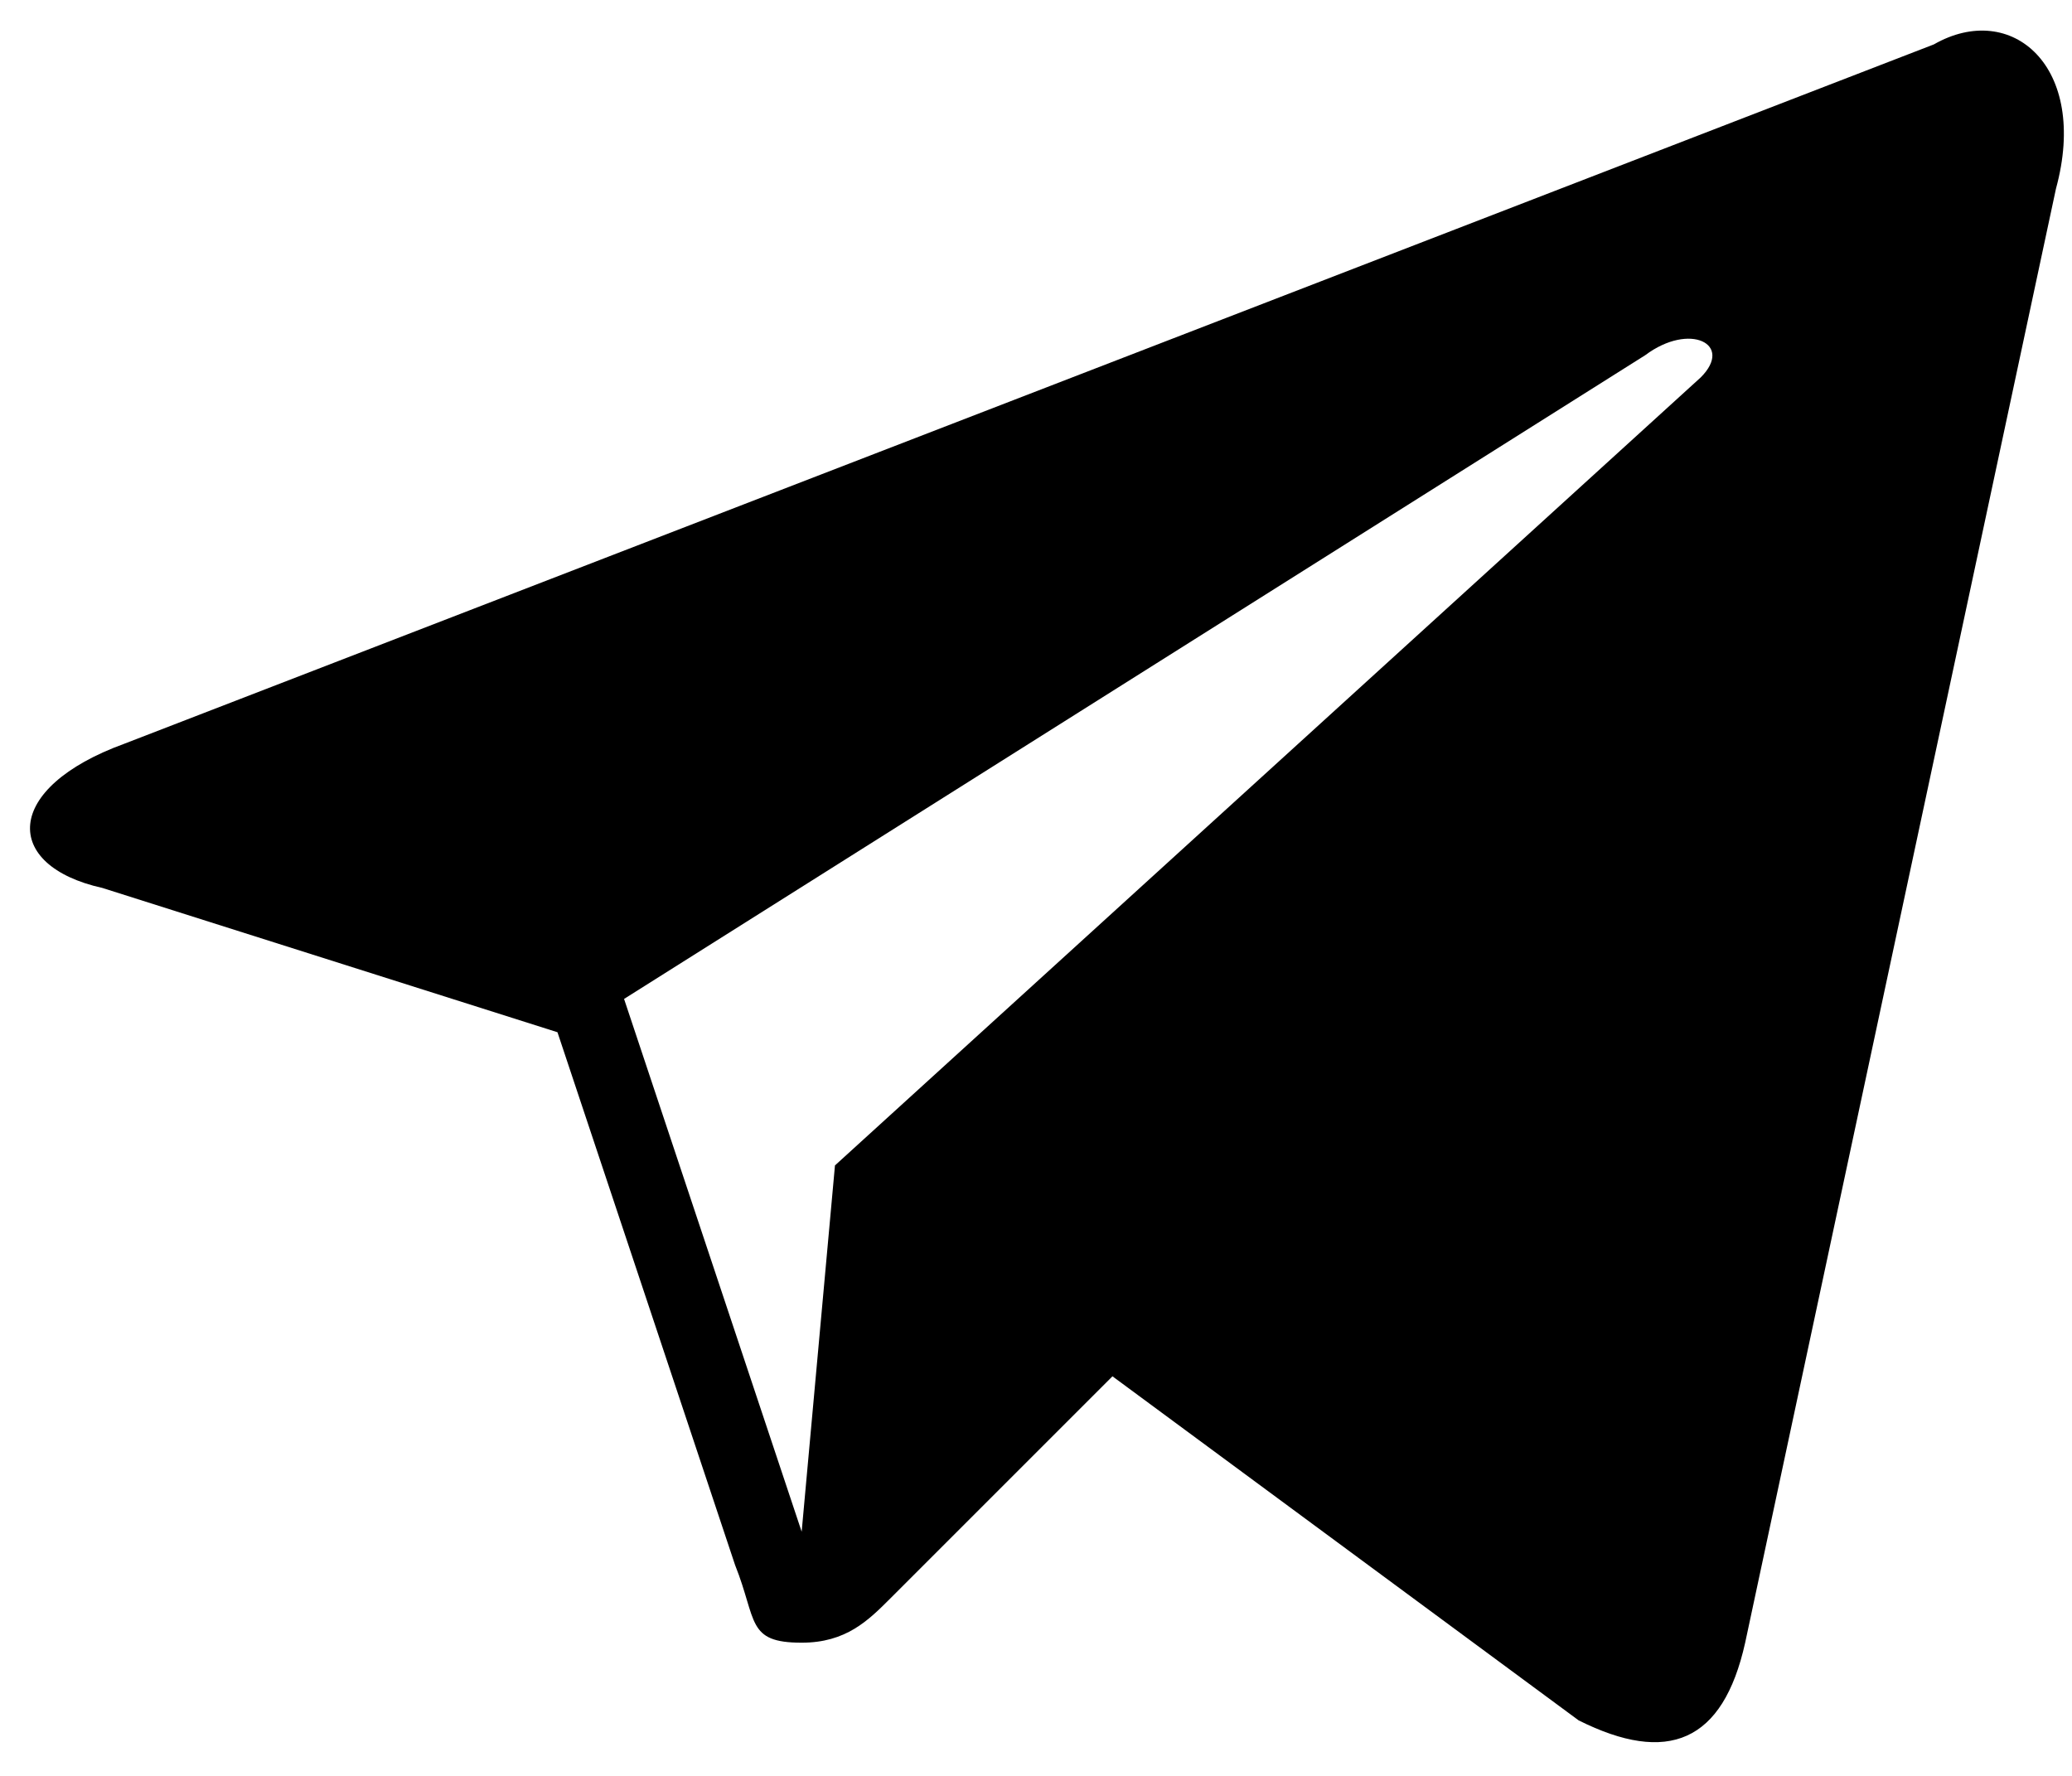
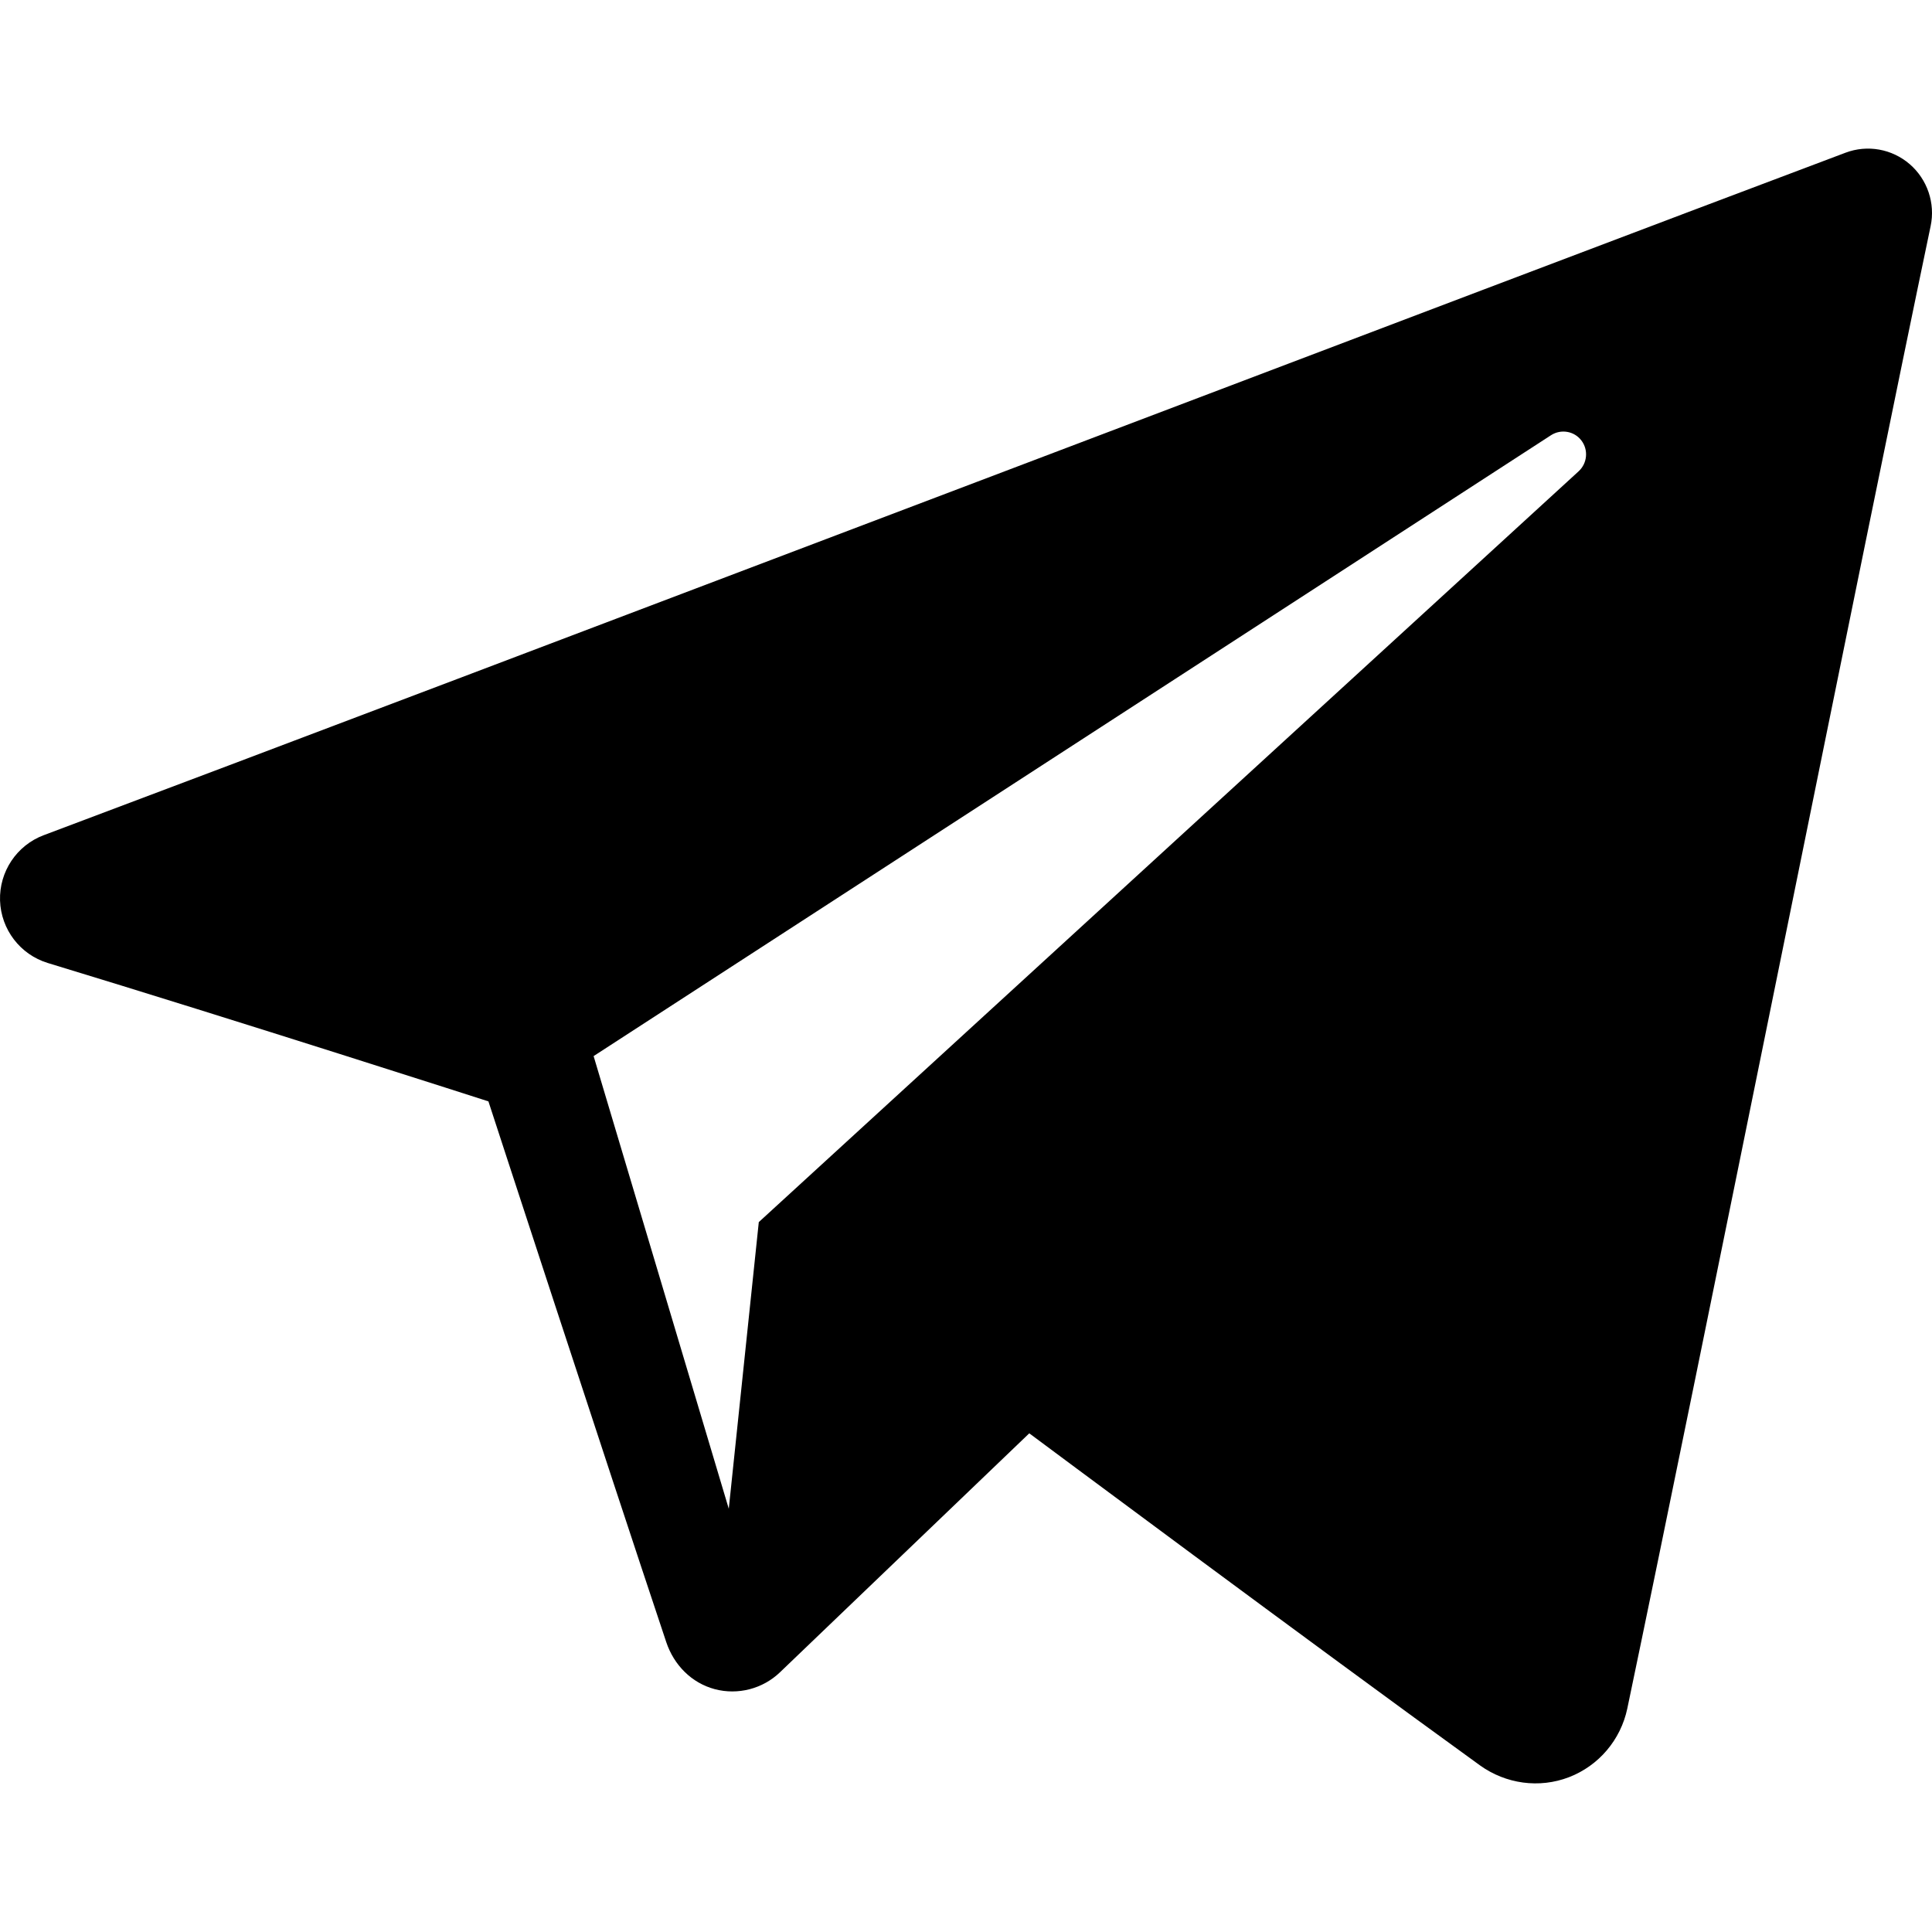
- <svg xmlns="http://www.w3.org/2000/svg" width="42" height="36" viewBox="0 0 42 36" fill="none">
-   <path d="M39.2 0.9L2.525 15.075C0.05 15.975 0.05 17.55 2.075 18L11.3 20.925L14.9 31.725C15.35 32.85 15.125 33.3 16.25 33.3C17.15 33.3 17.6 32.85 18.05 32.4C18.275 32.175 20.3 30.15 22.55 27.9L32 34.875C33.8 35.775 34.925 35.325 35.375 33.3L41.675 3.825C42.35 1.35 40.775 -9.11951e-06 39.2 0.9ZM34.475 7.65L16.925 23.625L16.25 31.05L12.65 20.25L33.35 7.2C34.25 6.525 35.15 6.975 34.475 7.65Z" fill="currentColor" />
+ <svg xmlns="http://www.w3.org/2000/svg" width="52" height="52" viewBox="0 0 52 52" fill="none">
+   <path fill-rule="evenodd" clip-rule="evenodd" d="M39.832 47.514C40.53 48.016 41.429 48.141 42.23 47.833C43.032 47.523 43.621 46.828 43.799 45.985C45.682 37 50.249 14.259 51.963 6.086C52.093 5.47 51.876 4.83 51.4 4.418C50.923 4.007 50.262 3.888 49.673 4.11C40.588 7.525 12.611 18.184 1.175 22.48C0.449 22.753 -0.023 23.462 0.001 24.238C0.027 25.017 0.543 25.692 1.286 25.919C6.414 27.477 13.146 29.644 13.146 29.644C13.146 29.644 16.292 39.291 17.932 44.197C18.138 44.813 18.612 45.297 19.238 45.464C19.862 45.629 20.53 45.455 20.995 45.008C23.63 42.483 27.703 38.578 27.703 38.578C27.703 38.578 35.442 44.34 39.832 47.514ZM15.977 28.425L19.615 40.608L20.423 32.893C20.423 32.893 34.478 20.021 42.49 12.684C42.724 12.468 42.757 12.107 42.562 11.854C42.369 11.601 42.014 11.542 41.747 11.713C32.461 17.735 15.977 28.425 15.977 28.425Z" fill="currentColor" />
</svg>
